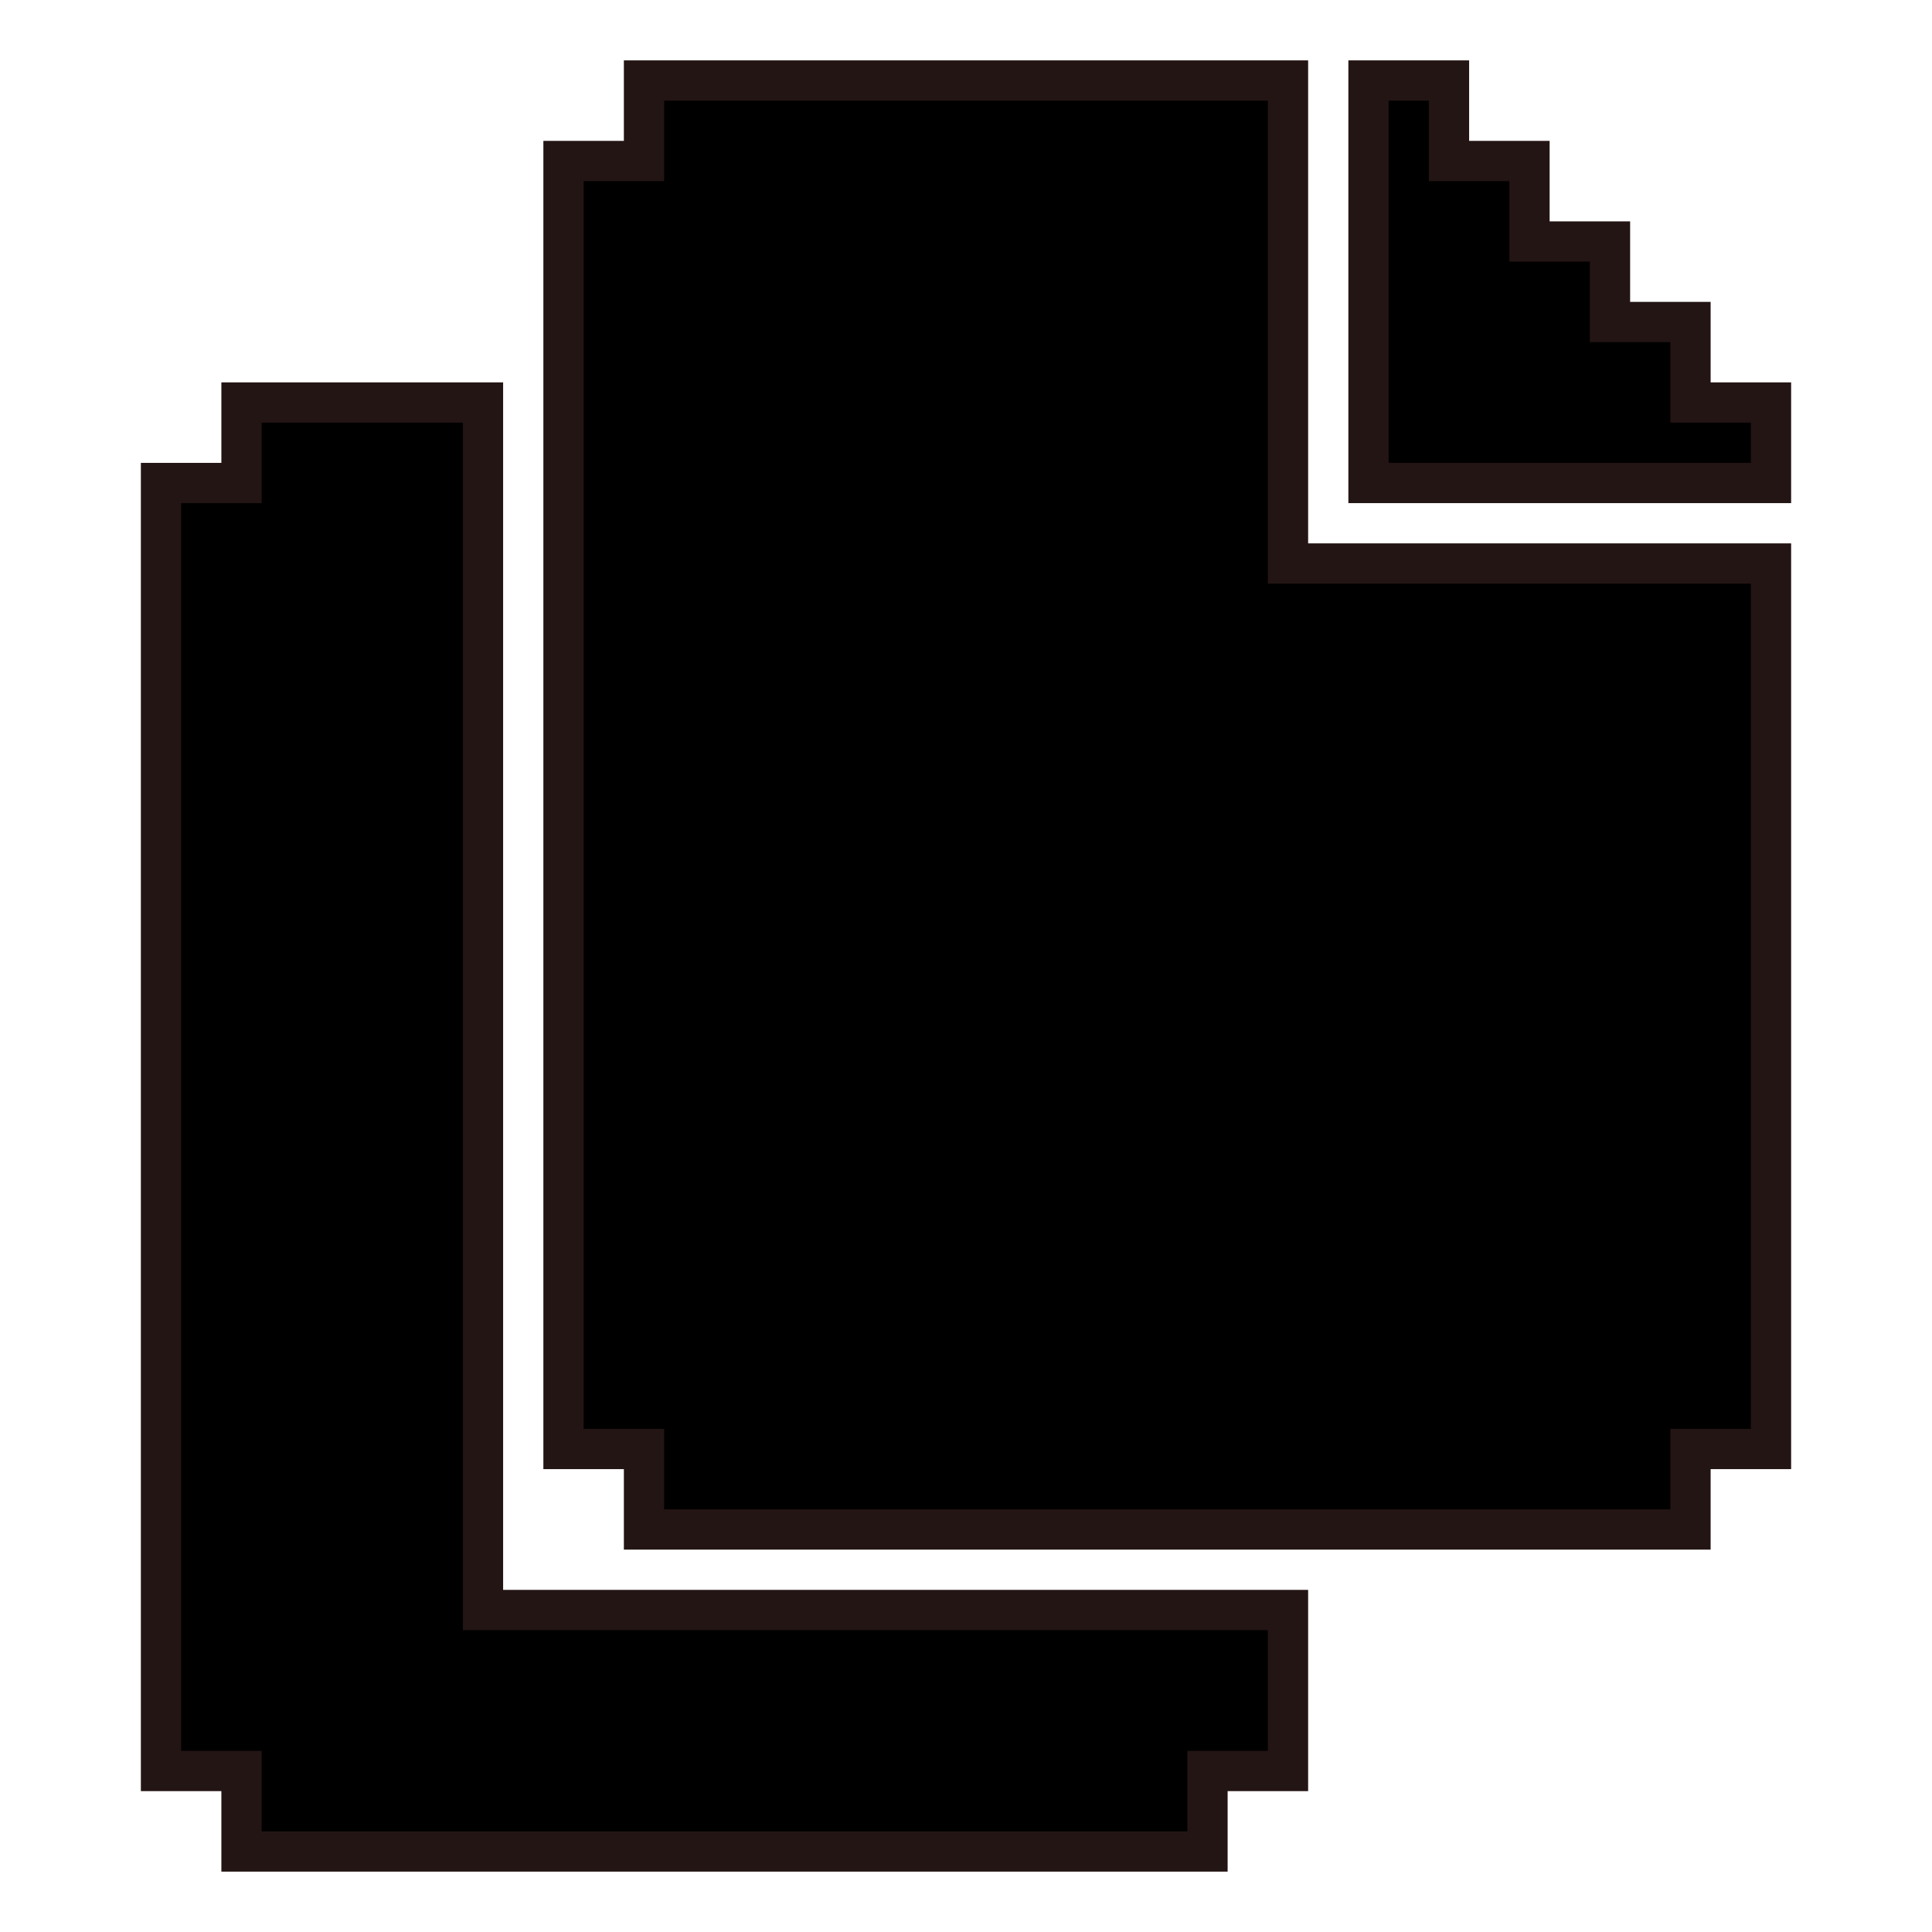
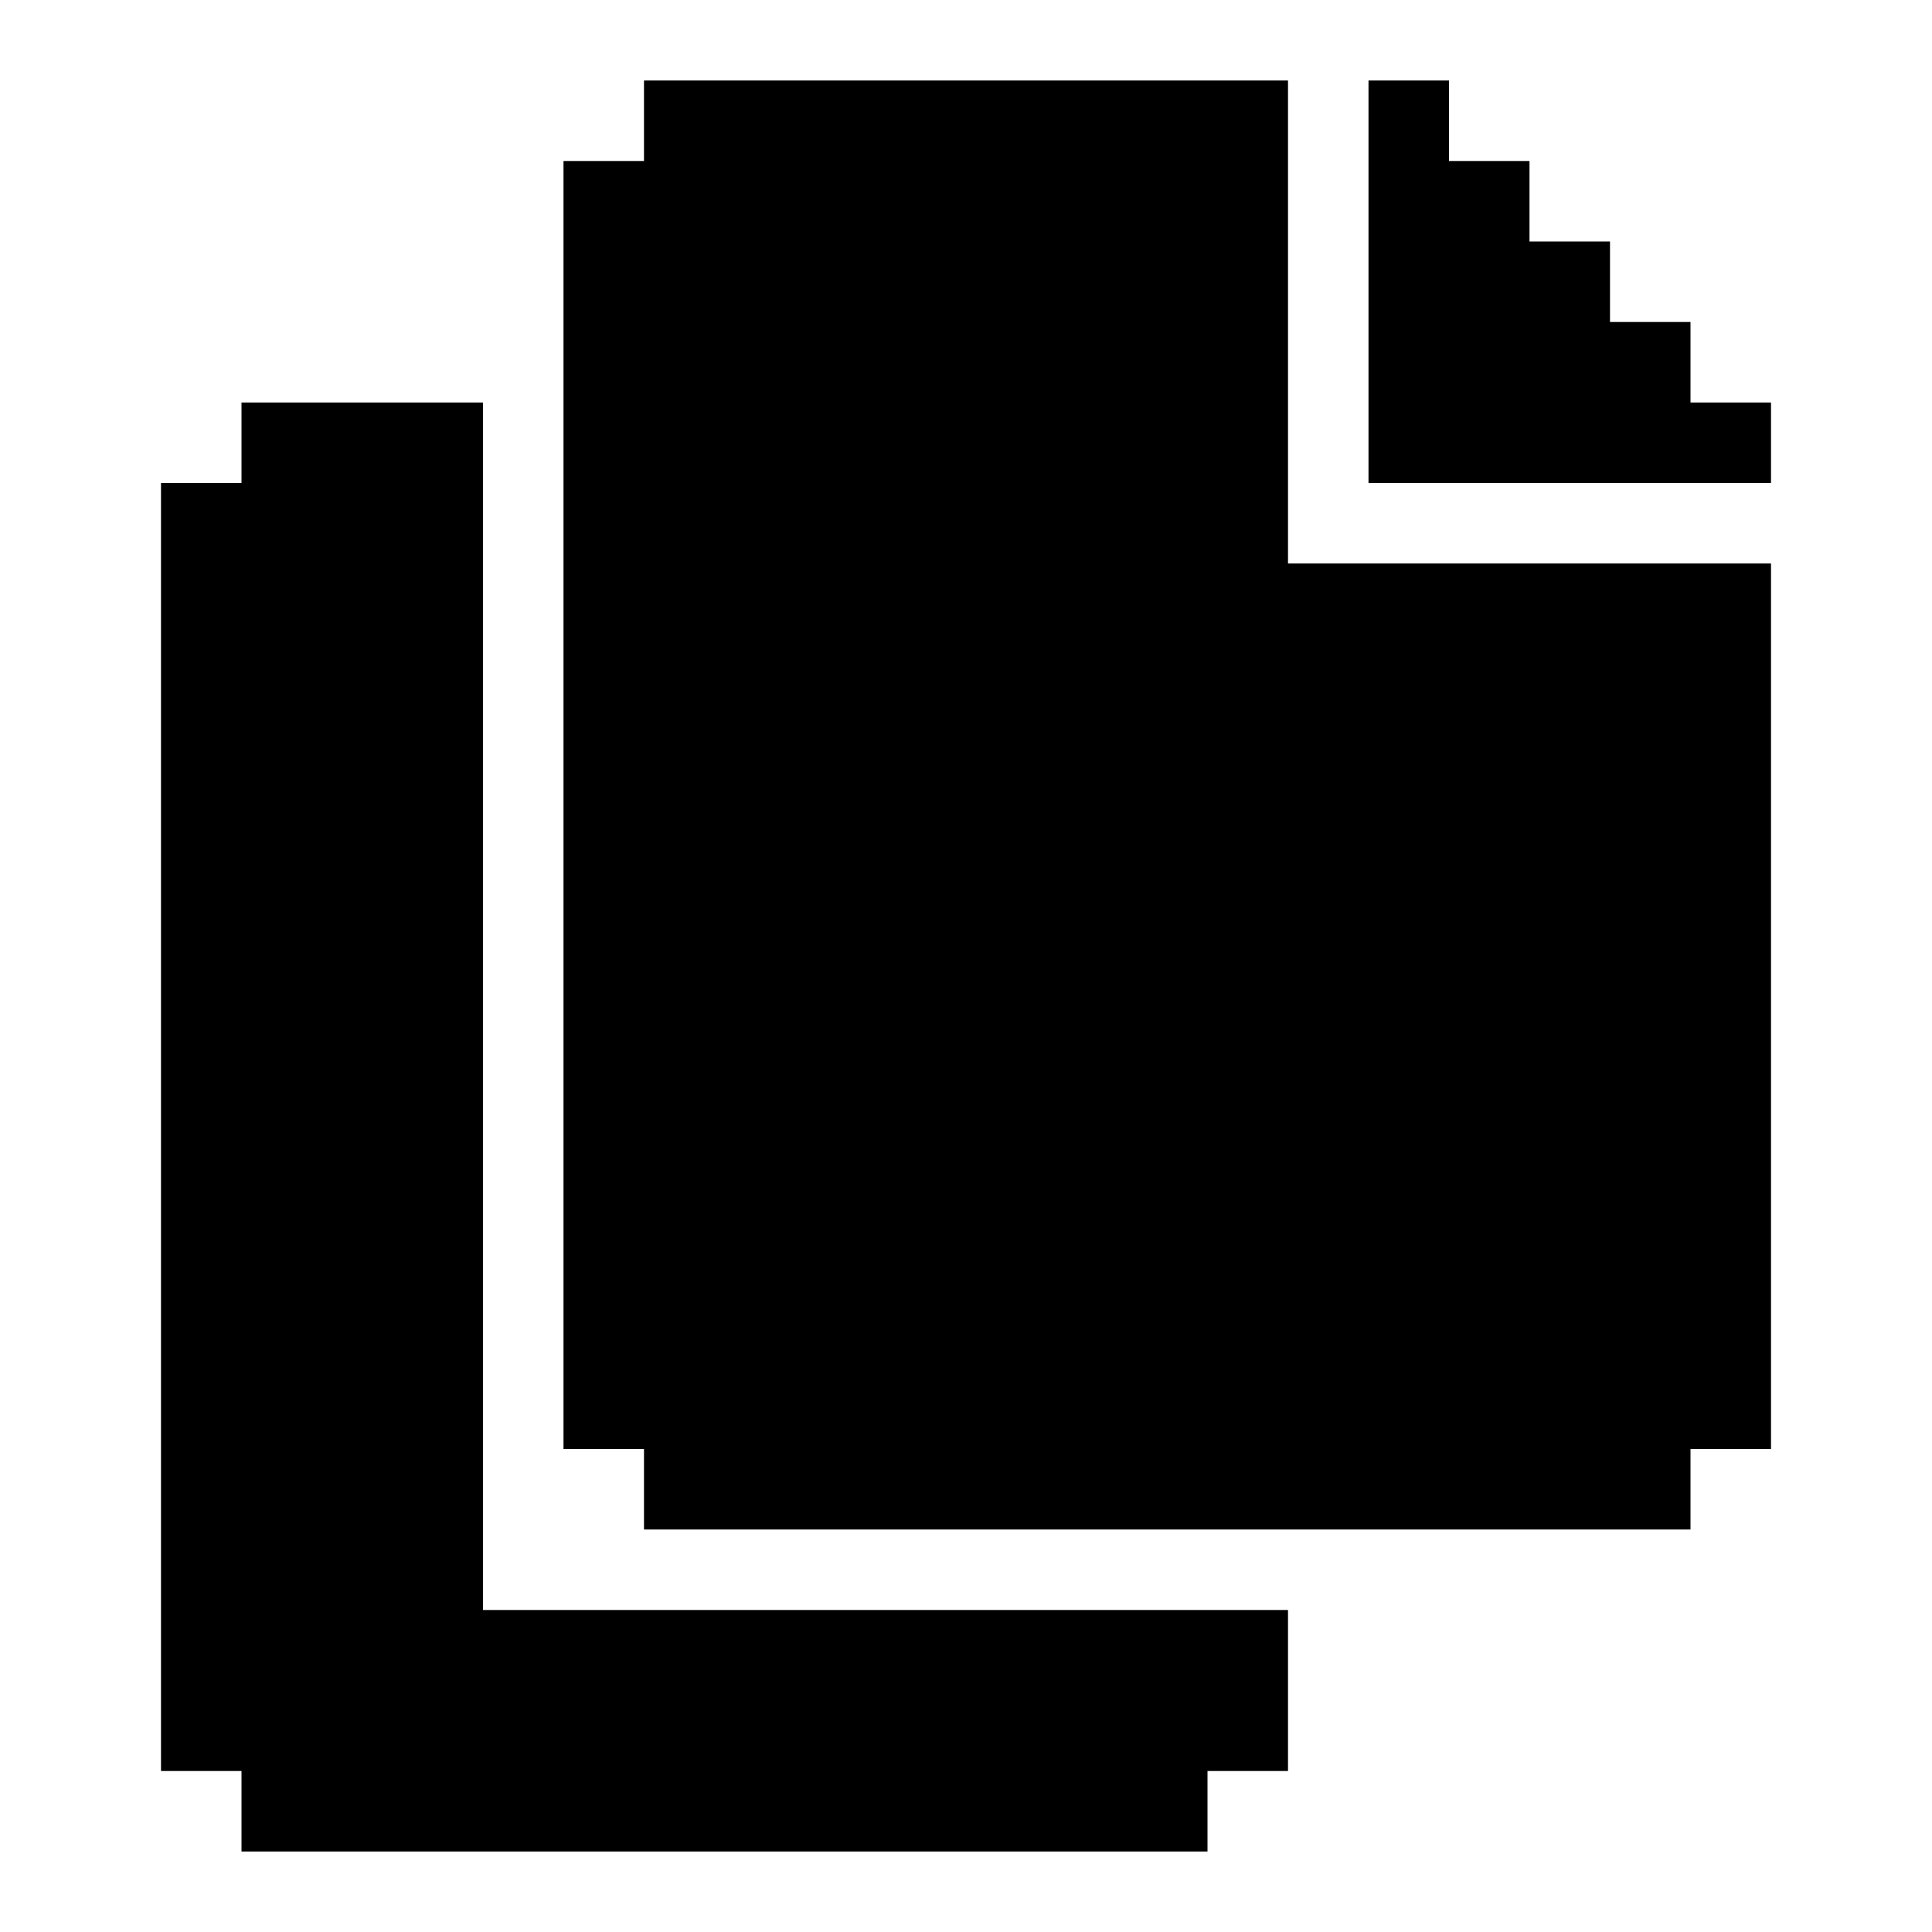
<svg xmlns="http://www.w3.org/2000/svg" width="24" height="24" viewBox="0 0 24 24">
-   <path fill="#000000" d="M16 20v2h-1v1H3v-1H2V6h1V5h3v15z" stroke-width="0.5" stroke="#241515" />
-   <path fill="#000000" d="M22 7v11h-1v1H8v-1H7V2h1V1h8v6z" stroke-width="0.5" stroke="#241515" />
-   <path fill="#000000" d="M22 5v1h-5V1h1v1h1v1h1v1h1v1z" stroke-width="0.5" stroke="#241515" />
+   <path fill="#000000" d="M16 20v2h-1v1H3v-1H2V6h1V5h3v15z" />
+   <path fill="#000000" d="M22 7v11h-1v1H8v-1H7V2h1V1h8v6z" />
+   <path fill="#000000" d="M22 5v1h-5V1h1v1h1v1h1v1h1v1z" />
</svg>
